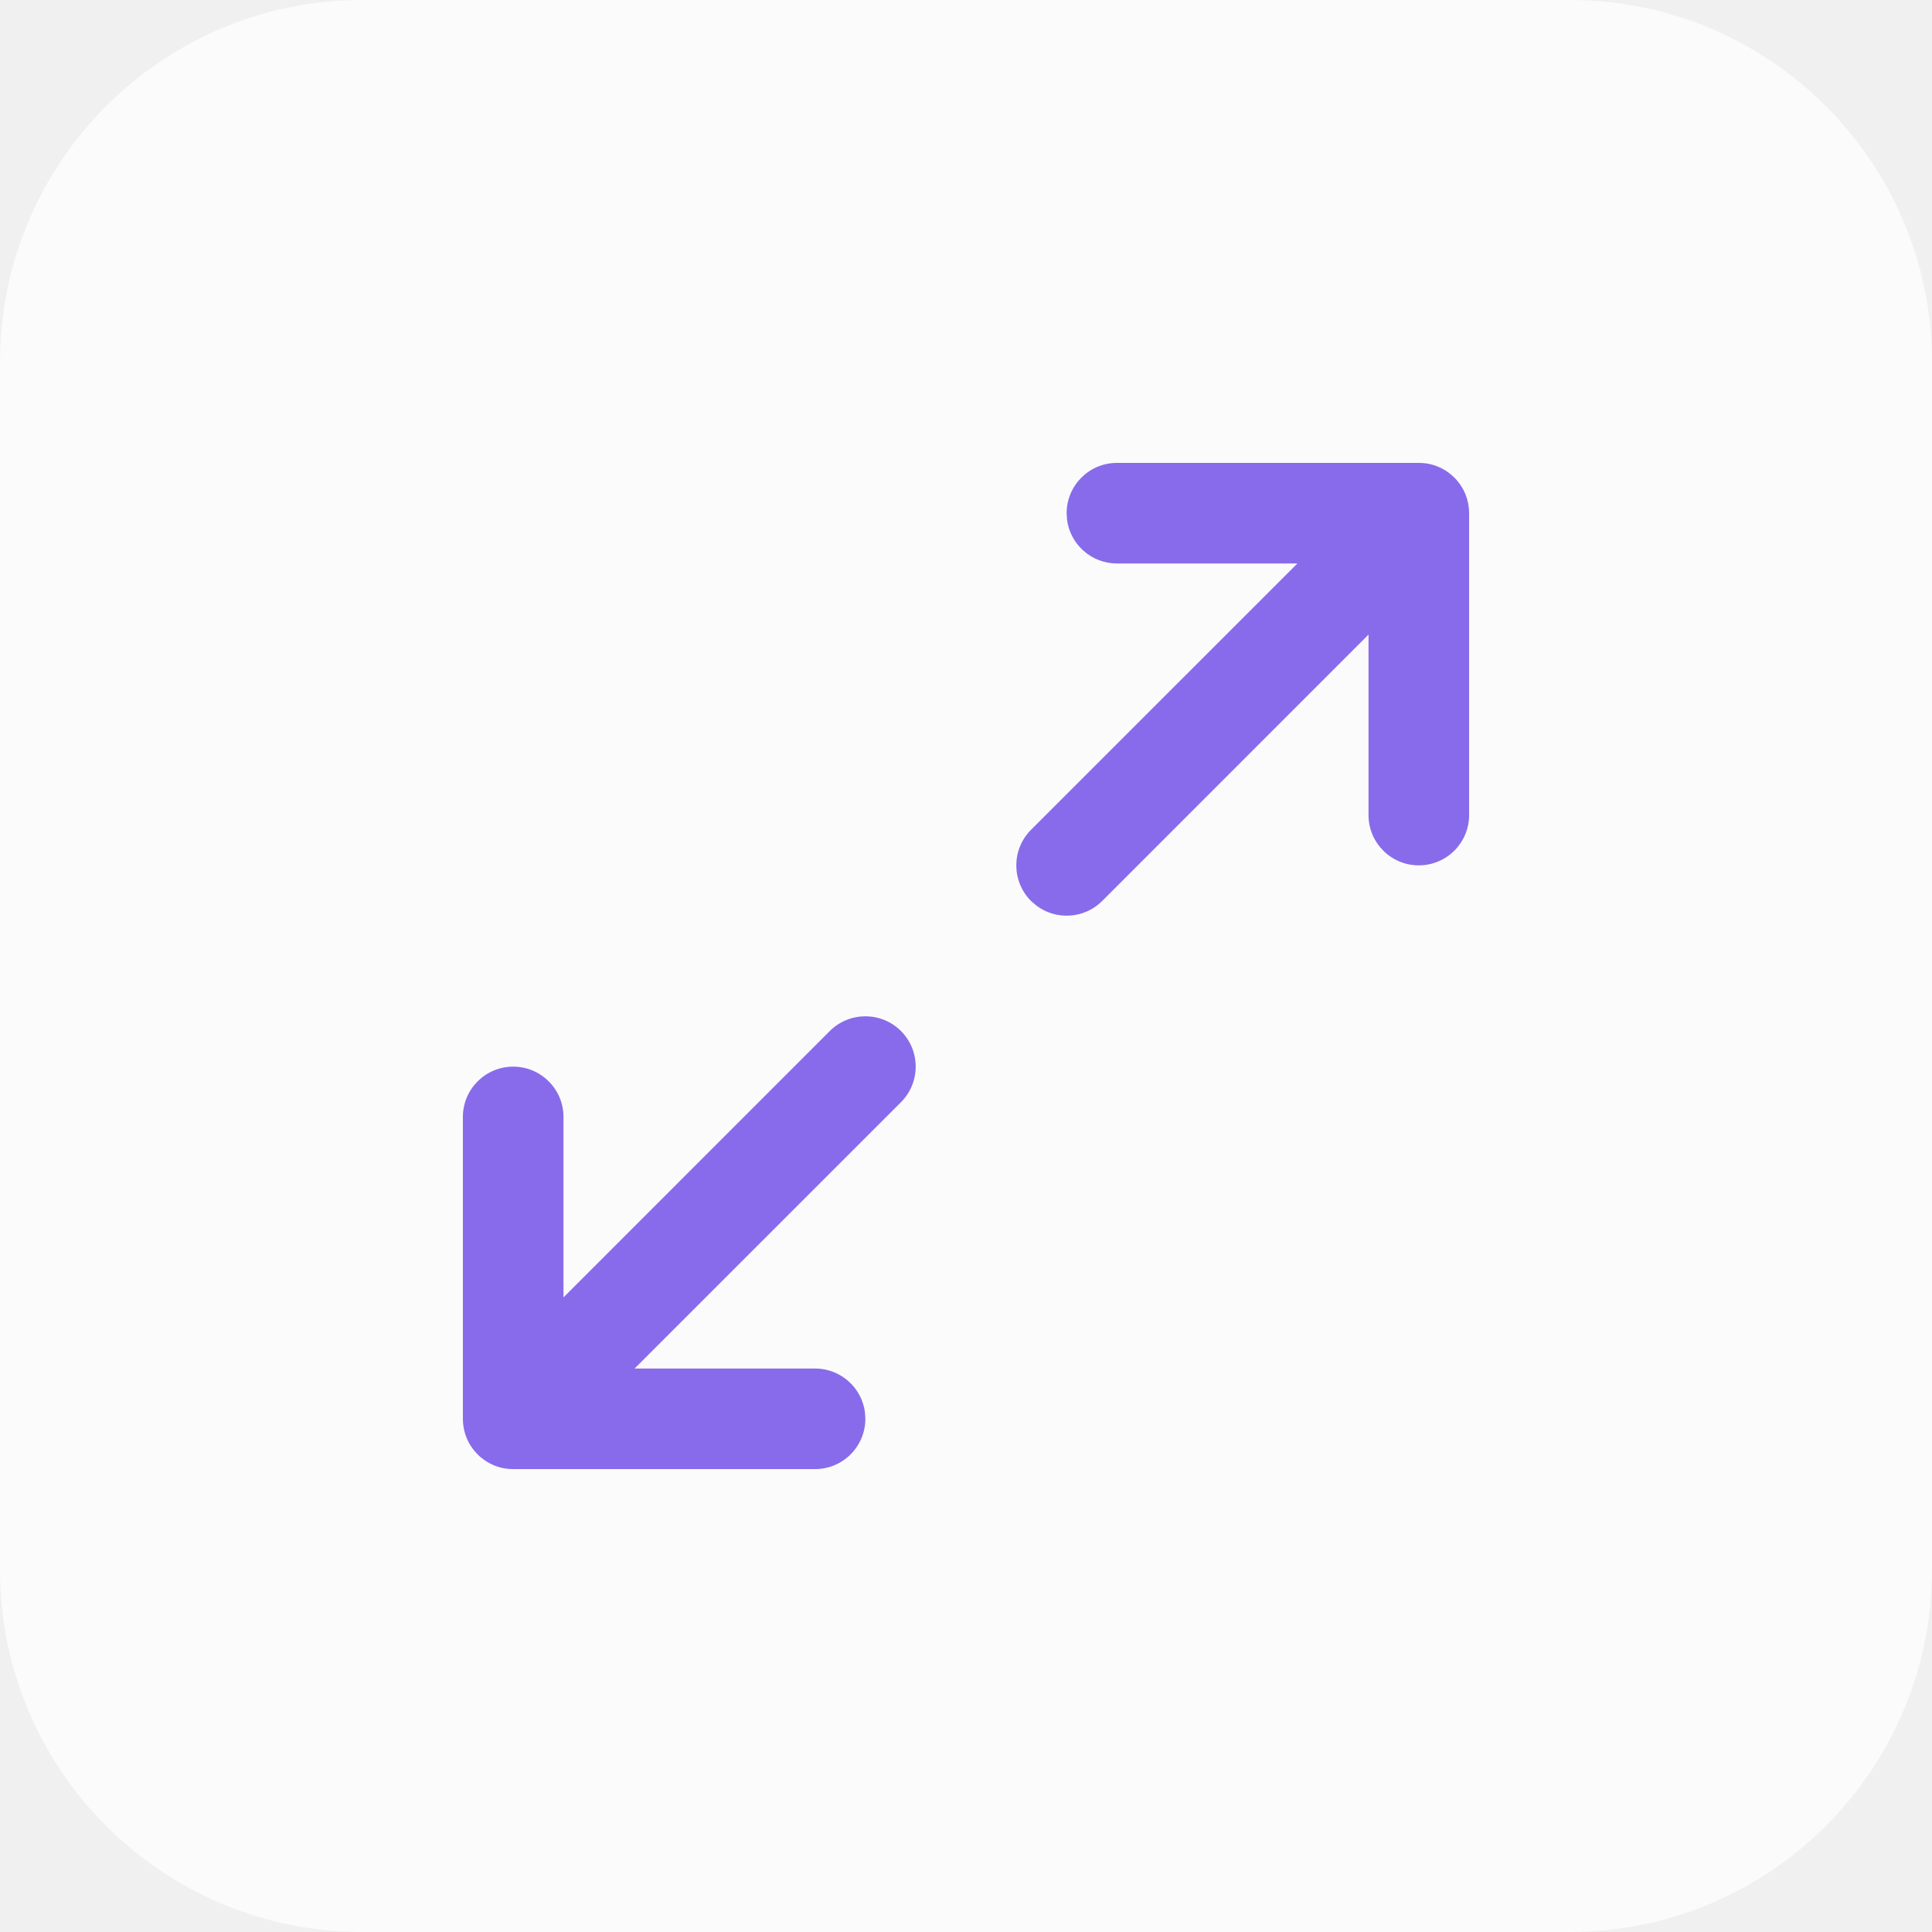
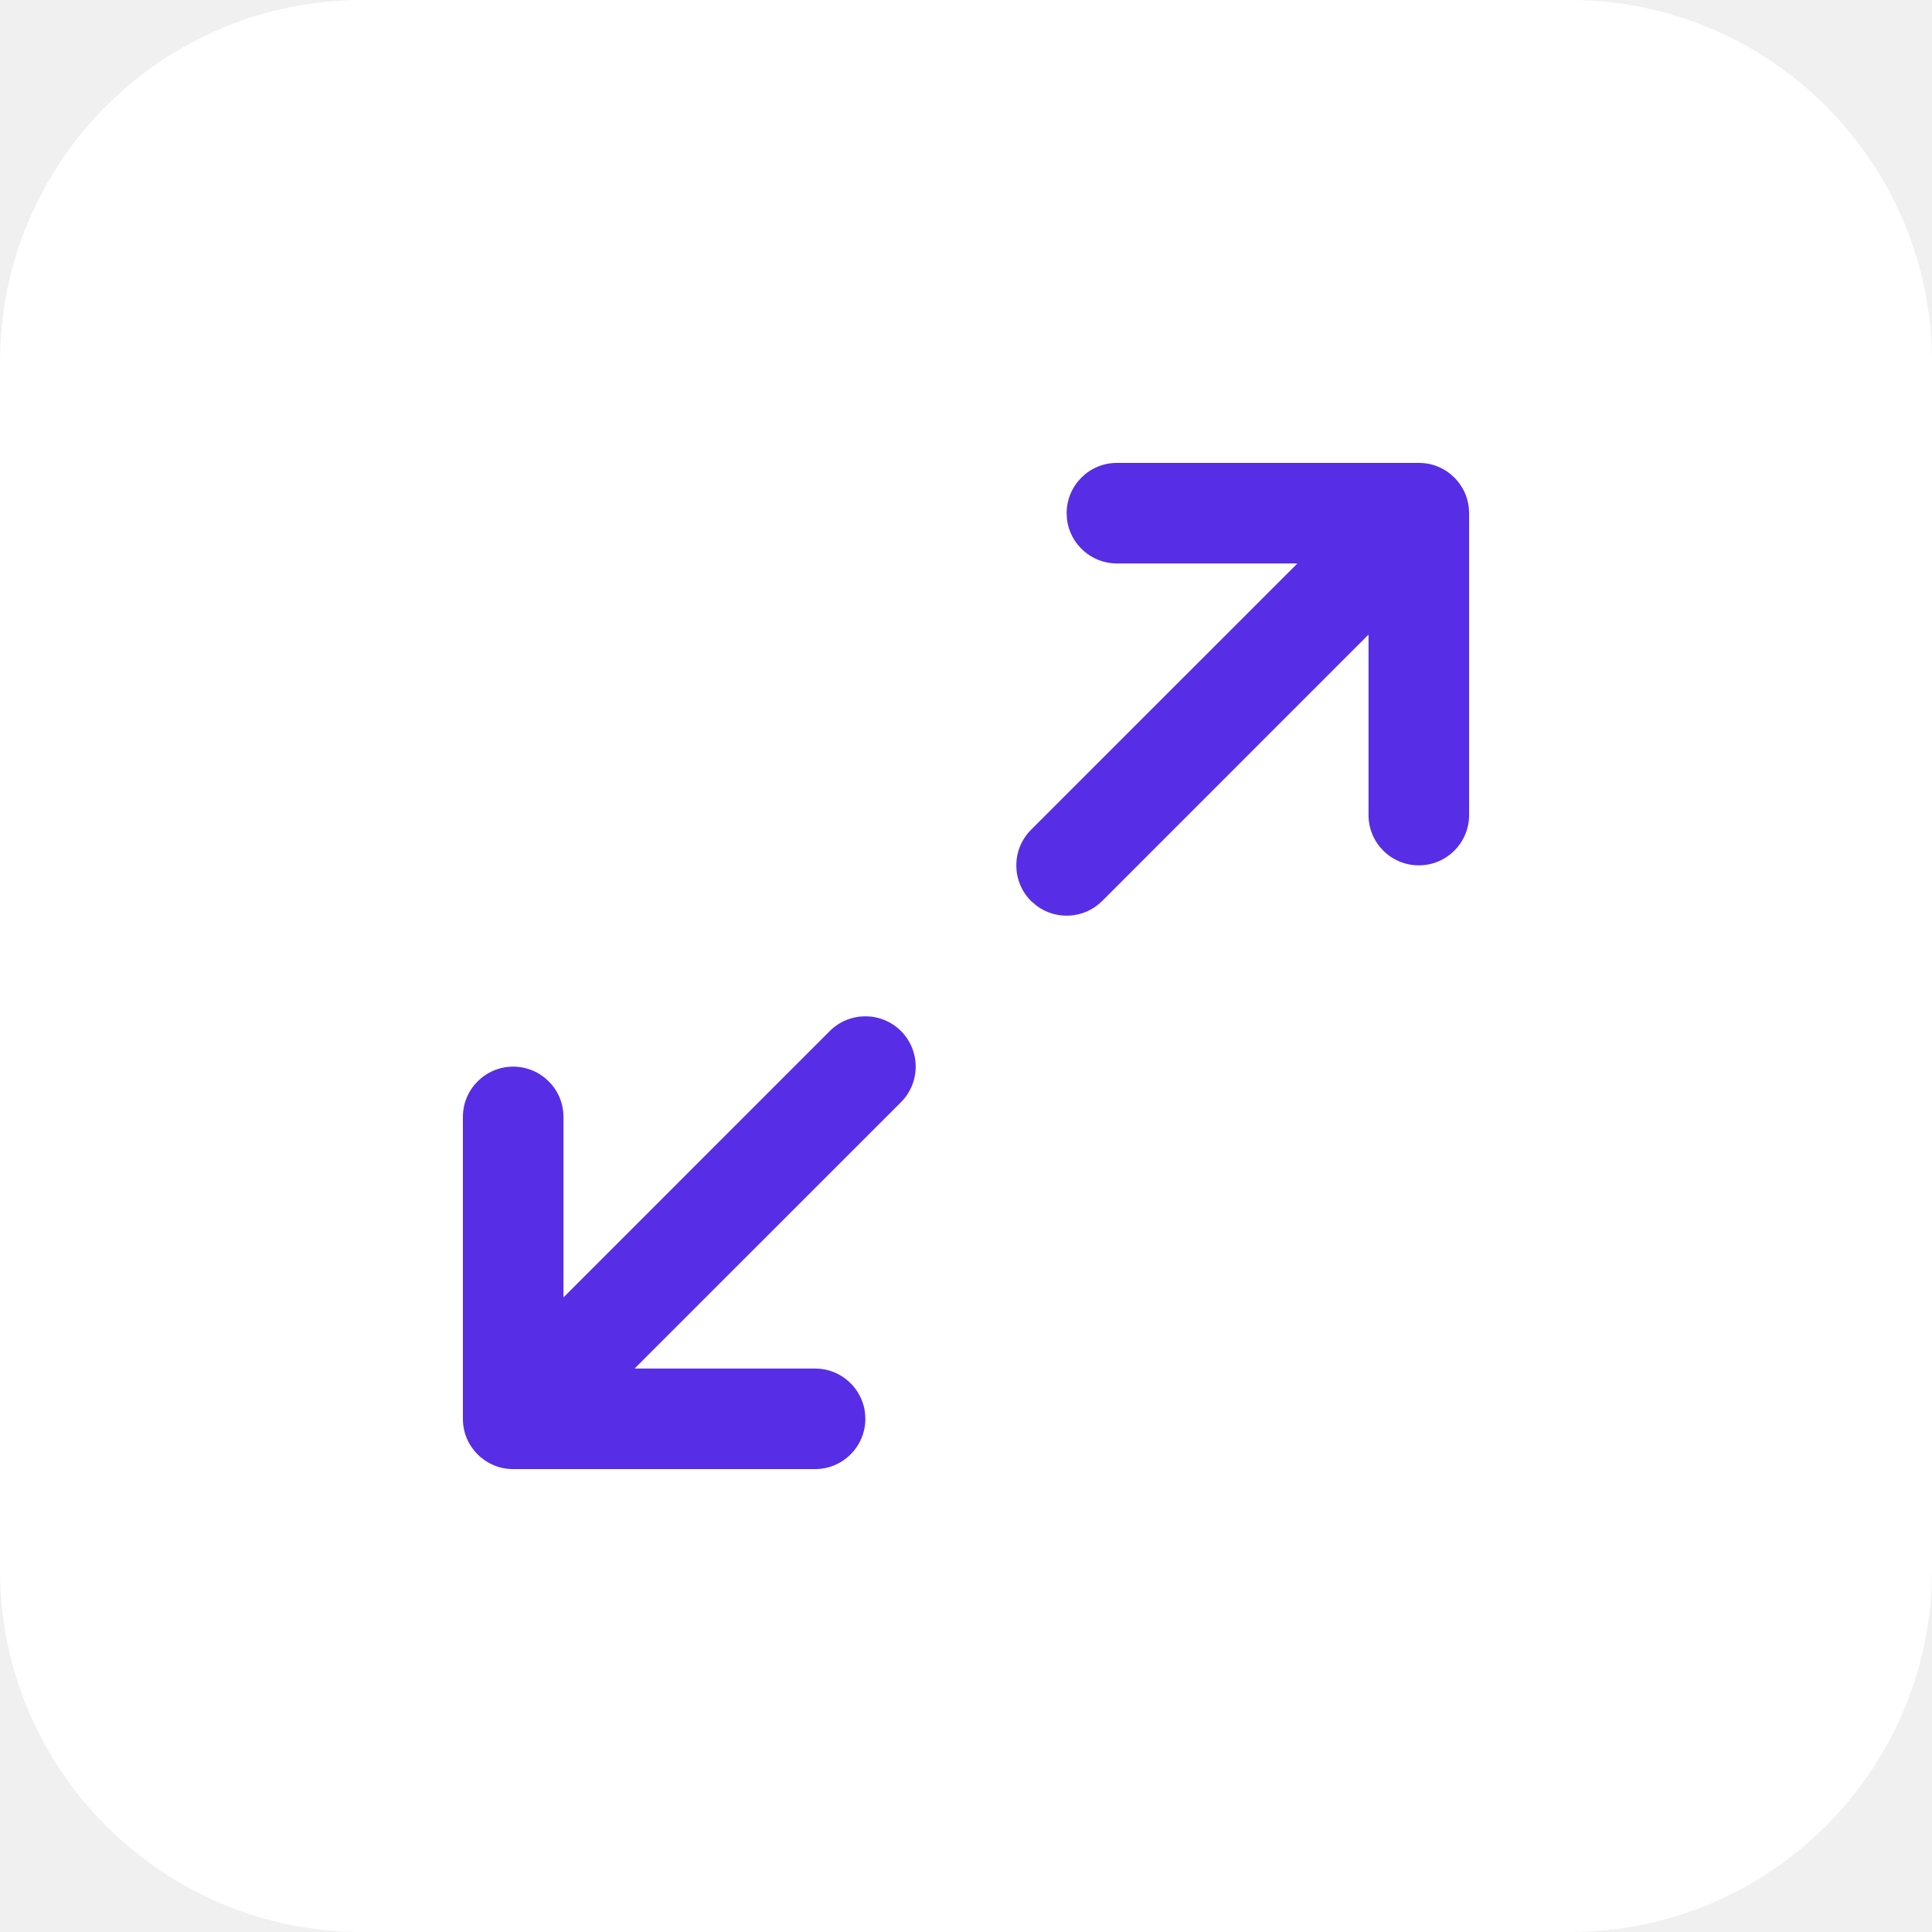
<svg xmlns="http://www.w3.org/2000/svg" xmlns:xlink="http://www.w3.org/1999/xlink" width="32px" height="32px" viewBox="0 0 32 32" version="1.1">
  <defs>
    <path d="M13.744,17.077 C14.07,16.752 14.597,16.752 14.923,17.077 C15.248,17.403 15.248,17.93 14.923,18.256 L14.923,18.256 L10.511,22.667 L13.5,22.667 C13.925,22.667 14.275,22.985 14.327,23.395 L14.333,23.5 C14.333,23.96 13.96,24.333 13.5,24.333 L13.5,24.333 L8.5,24.333 C8.427,24.333 8.357,24.324 8.29,24.307 C8.281,24.304 8.272,24.302 8.263,24.299 C8.239,24.292 8.215,24.284 8.193,24.275 C8.181,24.27 8.168,24.265 8.156,24.259 C8.136,24.25 8.117,24.24 8.098,24.23 C8.084,24.223 8.07,24.214 8.057,24.206 C8.041,24.196 8.026,24.186 8.012,24.175 C7.976,24.15 7.943,24.121 7.911,24.089 L7.976,24.148 C7.957,24.133 7.939,24.117 7.922,24.1 L7.911,24.089 C7.906,24.085 7.902,24.08 7.898,24.076 C7.883,24.061 7.87,24.045 7.856,24.029 C7.845,24.016 7.835,24.002 7.825,23.988 C7.812,23.971 7.799,23.952 7.788,23.933 C7.782,23.924 7.777,23.916 7.772,23.907 C7.705,23.786 7.667,23.648 7.667,23.5 L7.667,23.5 L7.667,18.5 C7.667,18.04 8.04,17.667 8.5,17.667 C8.96,17.667 9.333,18.04 9.333,18.5 L9.333,18.5 L9.333,21.489 Z M23.5,7.667 C23.546,7.667 23.593,7.671 23.639,7.678 C23.698,7.688 23.756,7.704 23.81,7.726 C23.816,7.729 23.822,7.731 23.828,7.734 C23.855,7.745 23.881,7.758 23.906,7.772 C23.916,7.777 23.924,7.782 23.933,7.788 C23.952,7.799 23.971,7.812 23.989,7.825 C24.024,7.85 24.057,7.879 24.089,7.911 L24.029,7.856 C24.045,7.87 24.061,7.883 24.076,7.898 L24.089,7.911 C24.093,7.914 24.096,7.918 24.1,7.921 C24.117,7.939 24.133,7.957 24.148,7.976 C24.158,7.988 24.167,8 24.175,8.012 C24.186,8.026 24.196,8.041 24.205,8.056 C24.214,8.07 24.223,8.084 24.23,8.098 C24.24,8.117 24.25,8.136 24.259,8.155 C24.265,8.168 24.27,8.181 24.275,8.193 C24.313,8.288 24.333,8.391 24.333,8.5 L24.333,8.5 L24.333,13.5 C24.333,13.96 23.96,14.333 23.5,14.333 C23.04,14.333 22.667,13.96 22.667,13.5 L22.667,13.5 L22.667,10.511 L18.256,14.923 C17.958,15.221 17.489,15.246 17.163,14.997 L17.077,14.923 C16.752,14.597 16.752,14.07 17.077,13.744 L17.077,13.744 L21.489,9.333 L18.5,9.333 C18.075,9.333 17.725,9.015 17.673,8.605 L17.667,8.5 C17.667,8.04 18.04,7.667 18.5,7.667 L18.5,7.667 Z" id="path-1" />
  </defs>
  <g id="GIFOS" stroke="none" stroke-width="1" fill="none" fill-rule="evenodd">
    <g id="00-UI-Kit" transform="translate(-816, -2861)">
      <g id="icon-max-normal" transform="translate(816, 2861)">
-         <rect id="Rectangle-Copy-2" fill="#FFFFFF" fill-rule="nonzero" opacity="0.7" x="0" y="0" width="32" height="32" rx="6" />
+         <rect id="Rectangle-Copy-2" fill="#FFFFFF" fill-rule="nonzero" opacity="1" x="0" y="0" width="32" height="32" rx="6" />
        <mask id="mask-2" fill="white">
          <use xlink:href="#path-1" />
        </mask>
-         <use id="Combined-Shape" fill-opacity="0.7" fill="#572EE5" fill-rule="nonzero" xlink:href="#path-1" />
+         <use id="Combined-Shape" fill-opacity="1" fill="#572EE5" fill-rule="nonzero" xlink:href="#path-1" />
      </g>
    </g>
  </g>
</svg>
